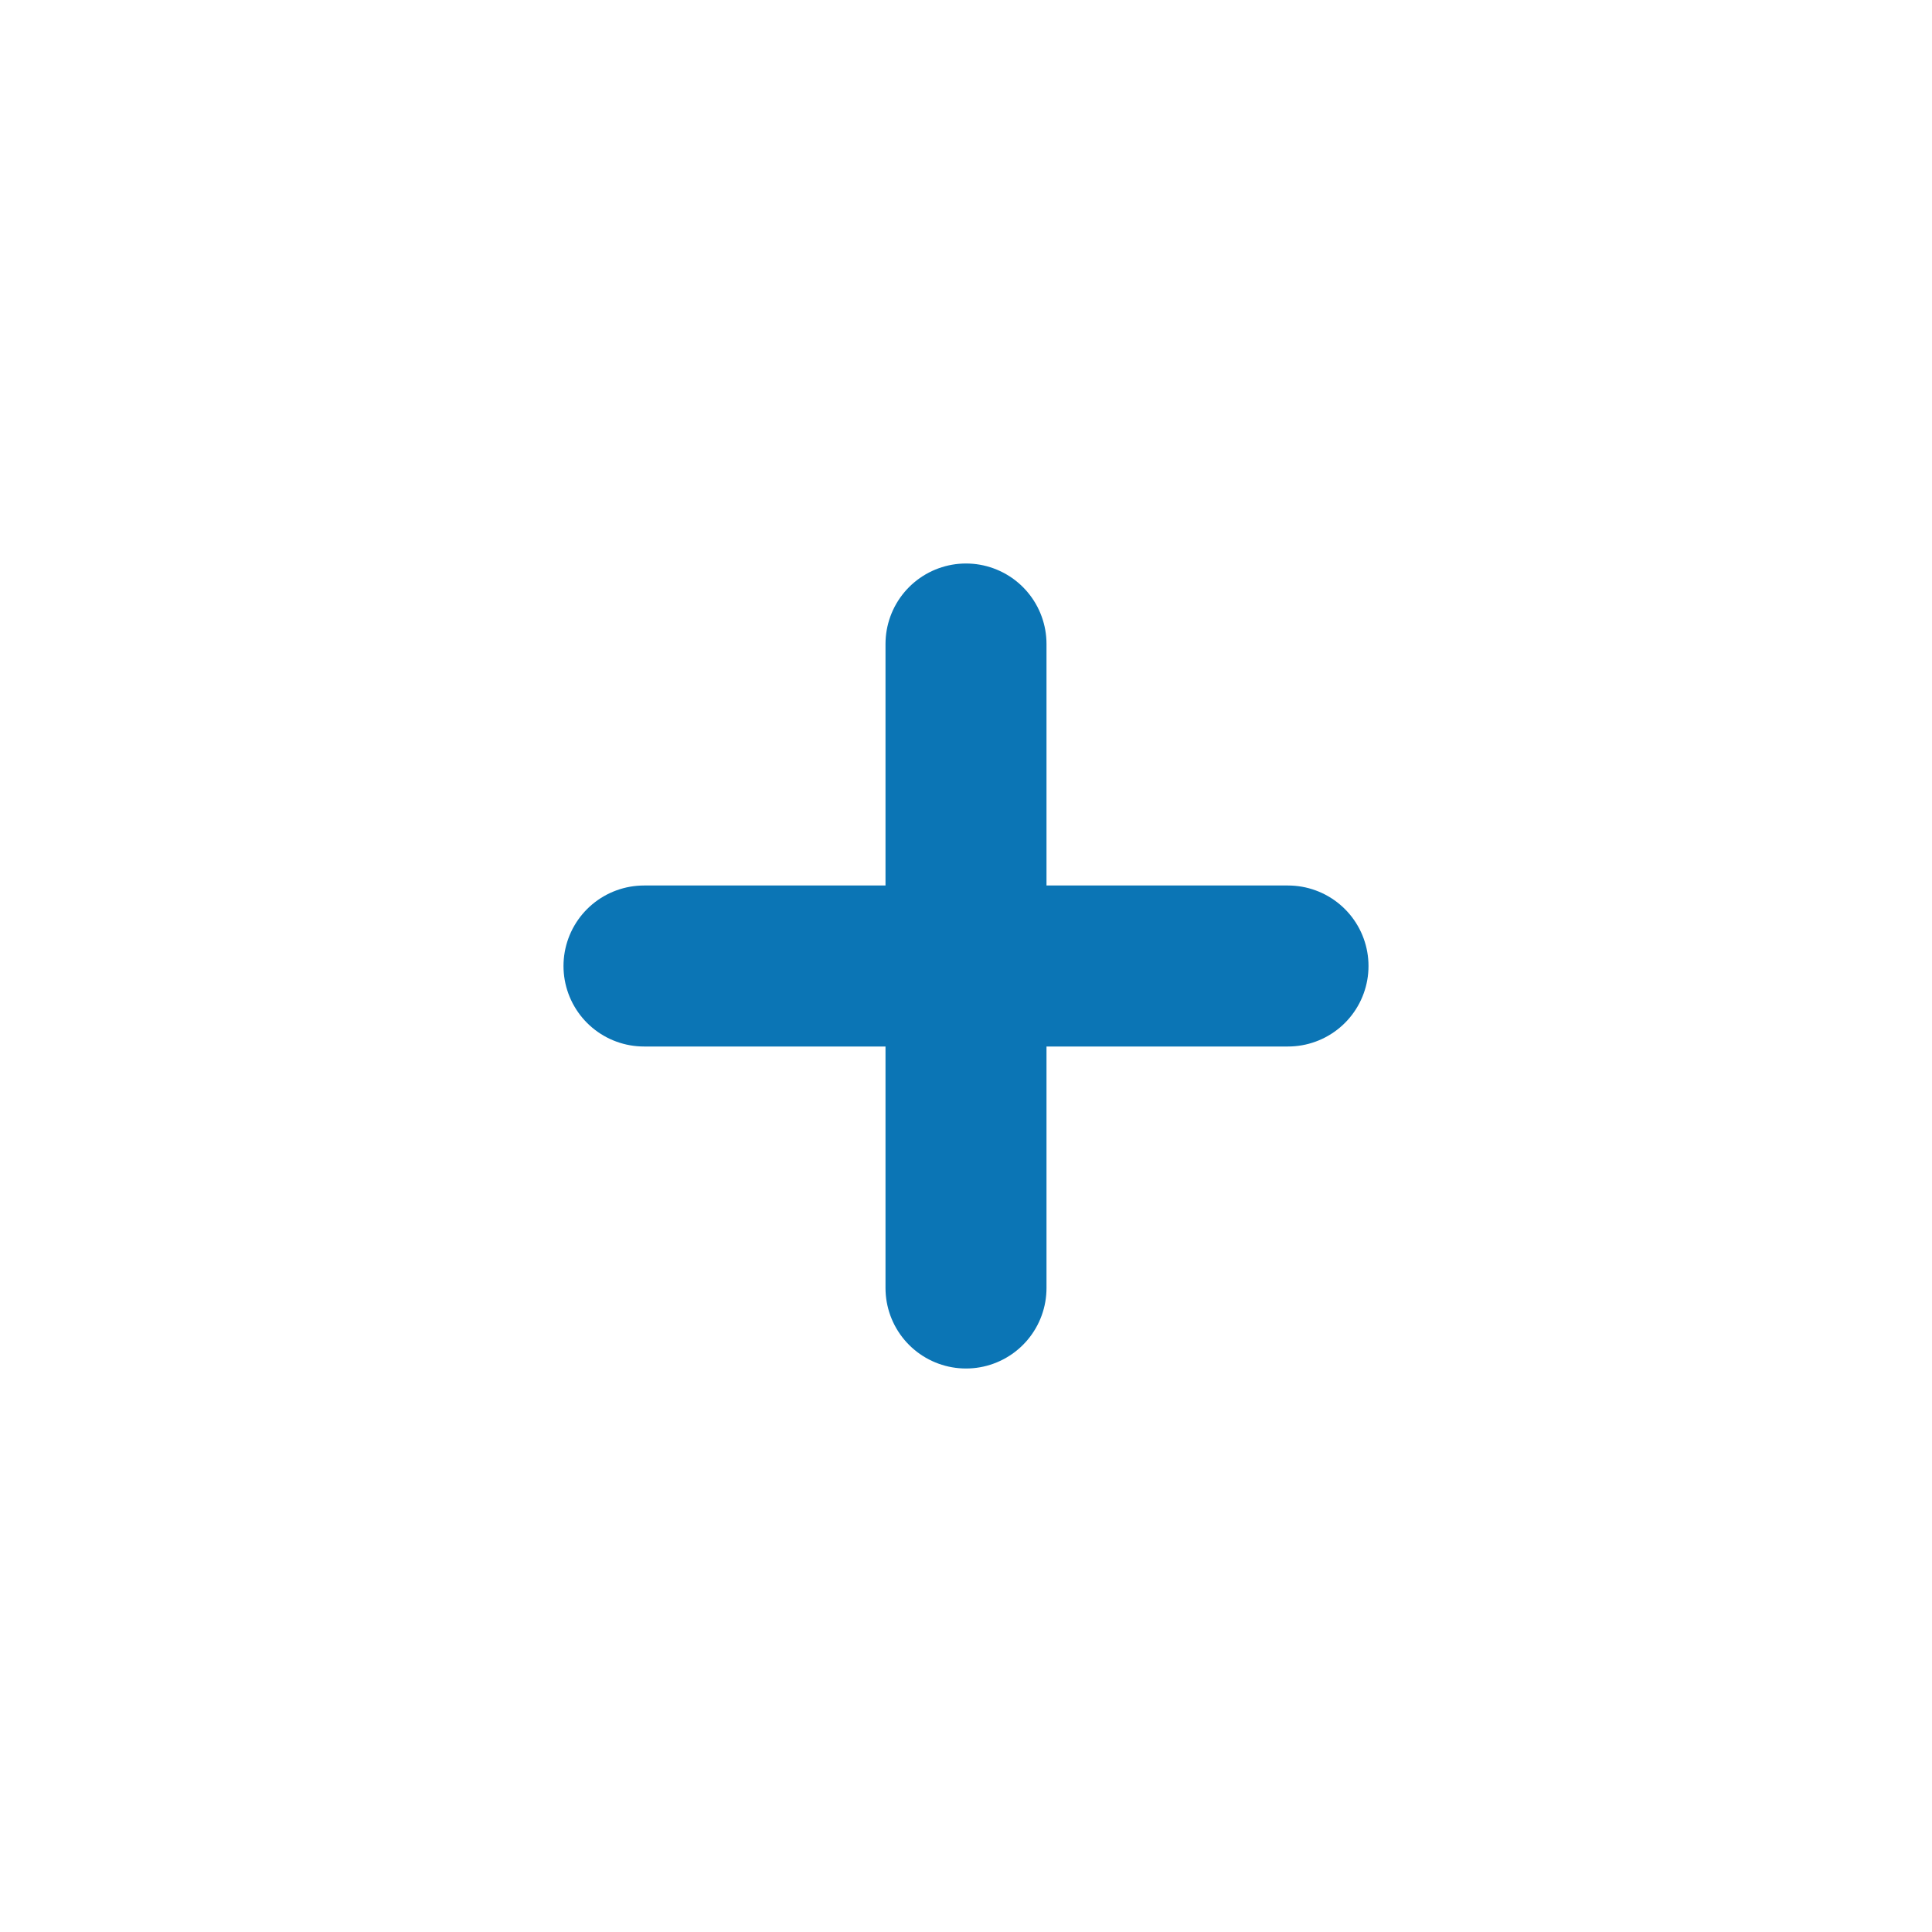
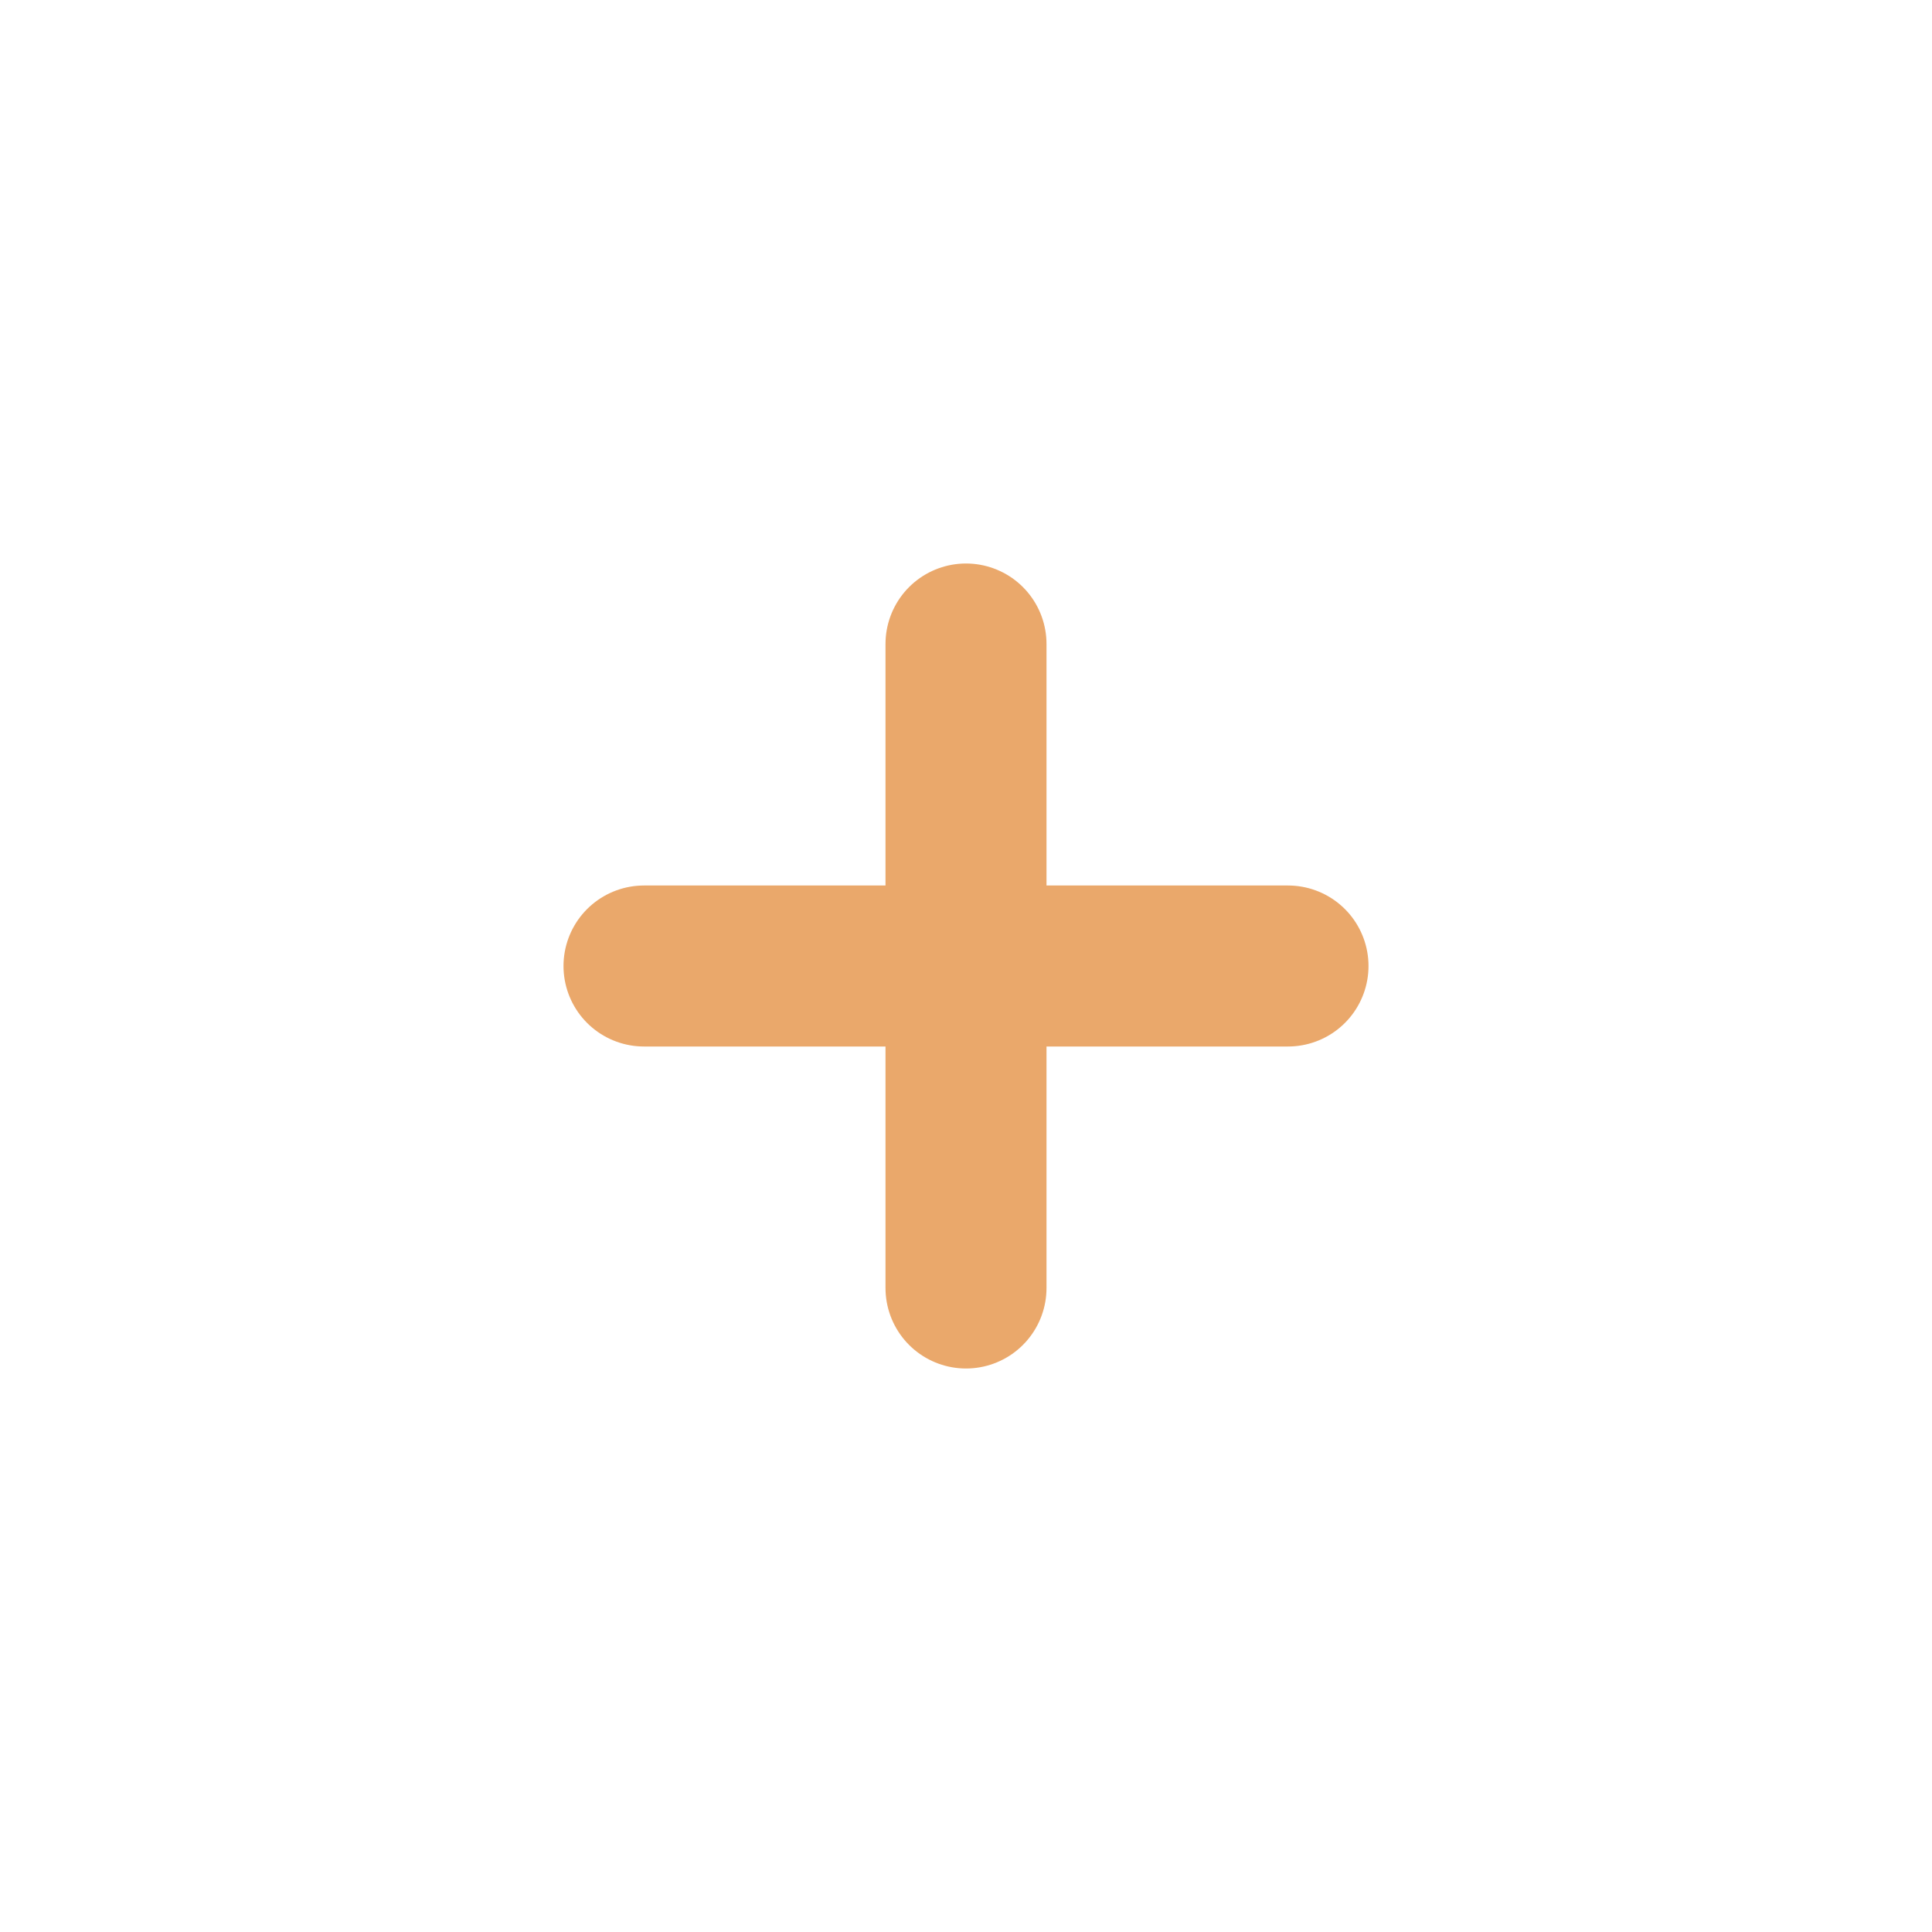
<svg xmlns="http://www.w3.org/2000/svg" width="24" height="24" viewBox="0 0 24 24" fill="none">
-   <path d="M12 8V16M16 12L8 12" stroke="#0B75B5" stroke-width="2" stroke-linecap="round" stroke-linejoin="round" />
+   <path d="M12 8V16M16 12L8 12" stroke="#eaa86b" stroke-width="2" stroke-linecap="round" stroke-linejoin="round" />
</svg>
